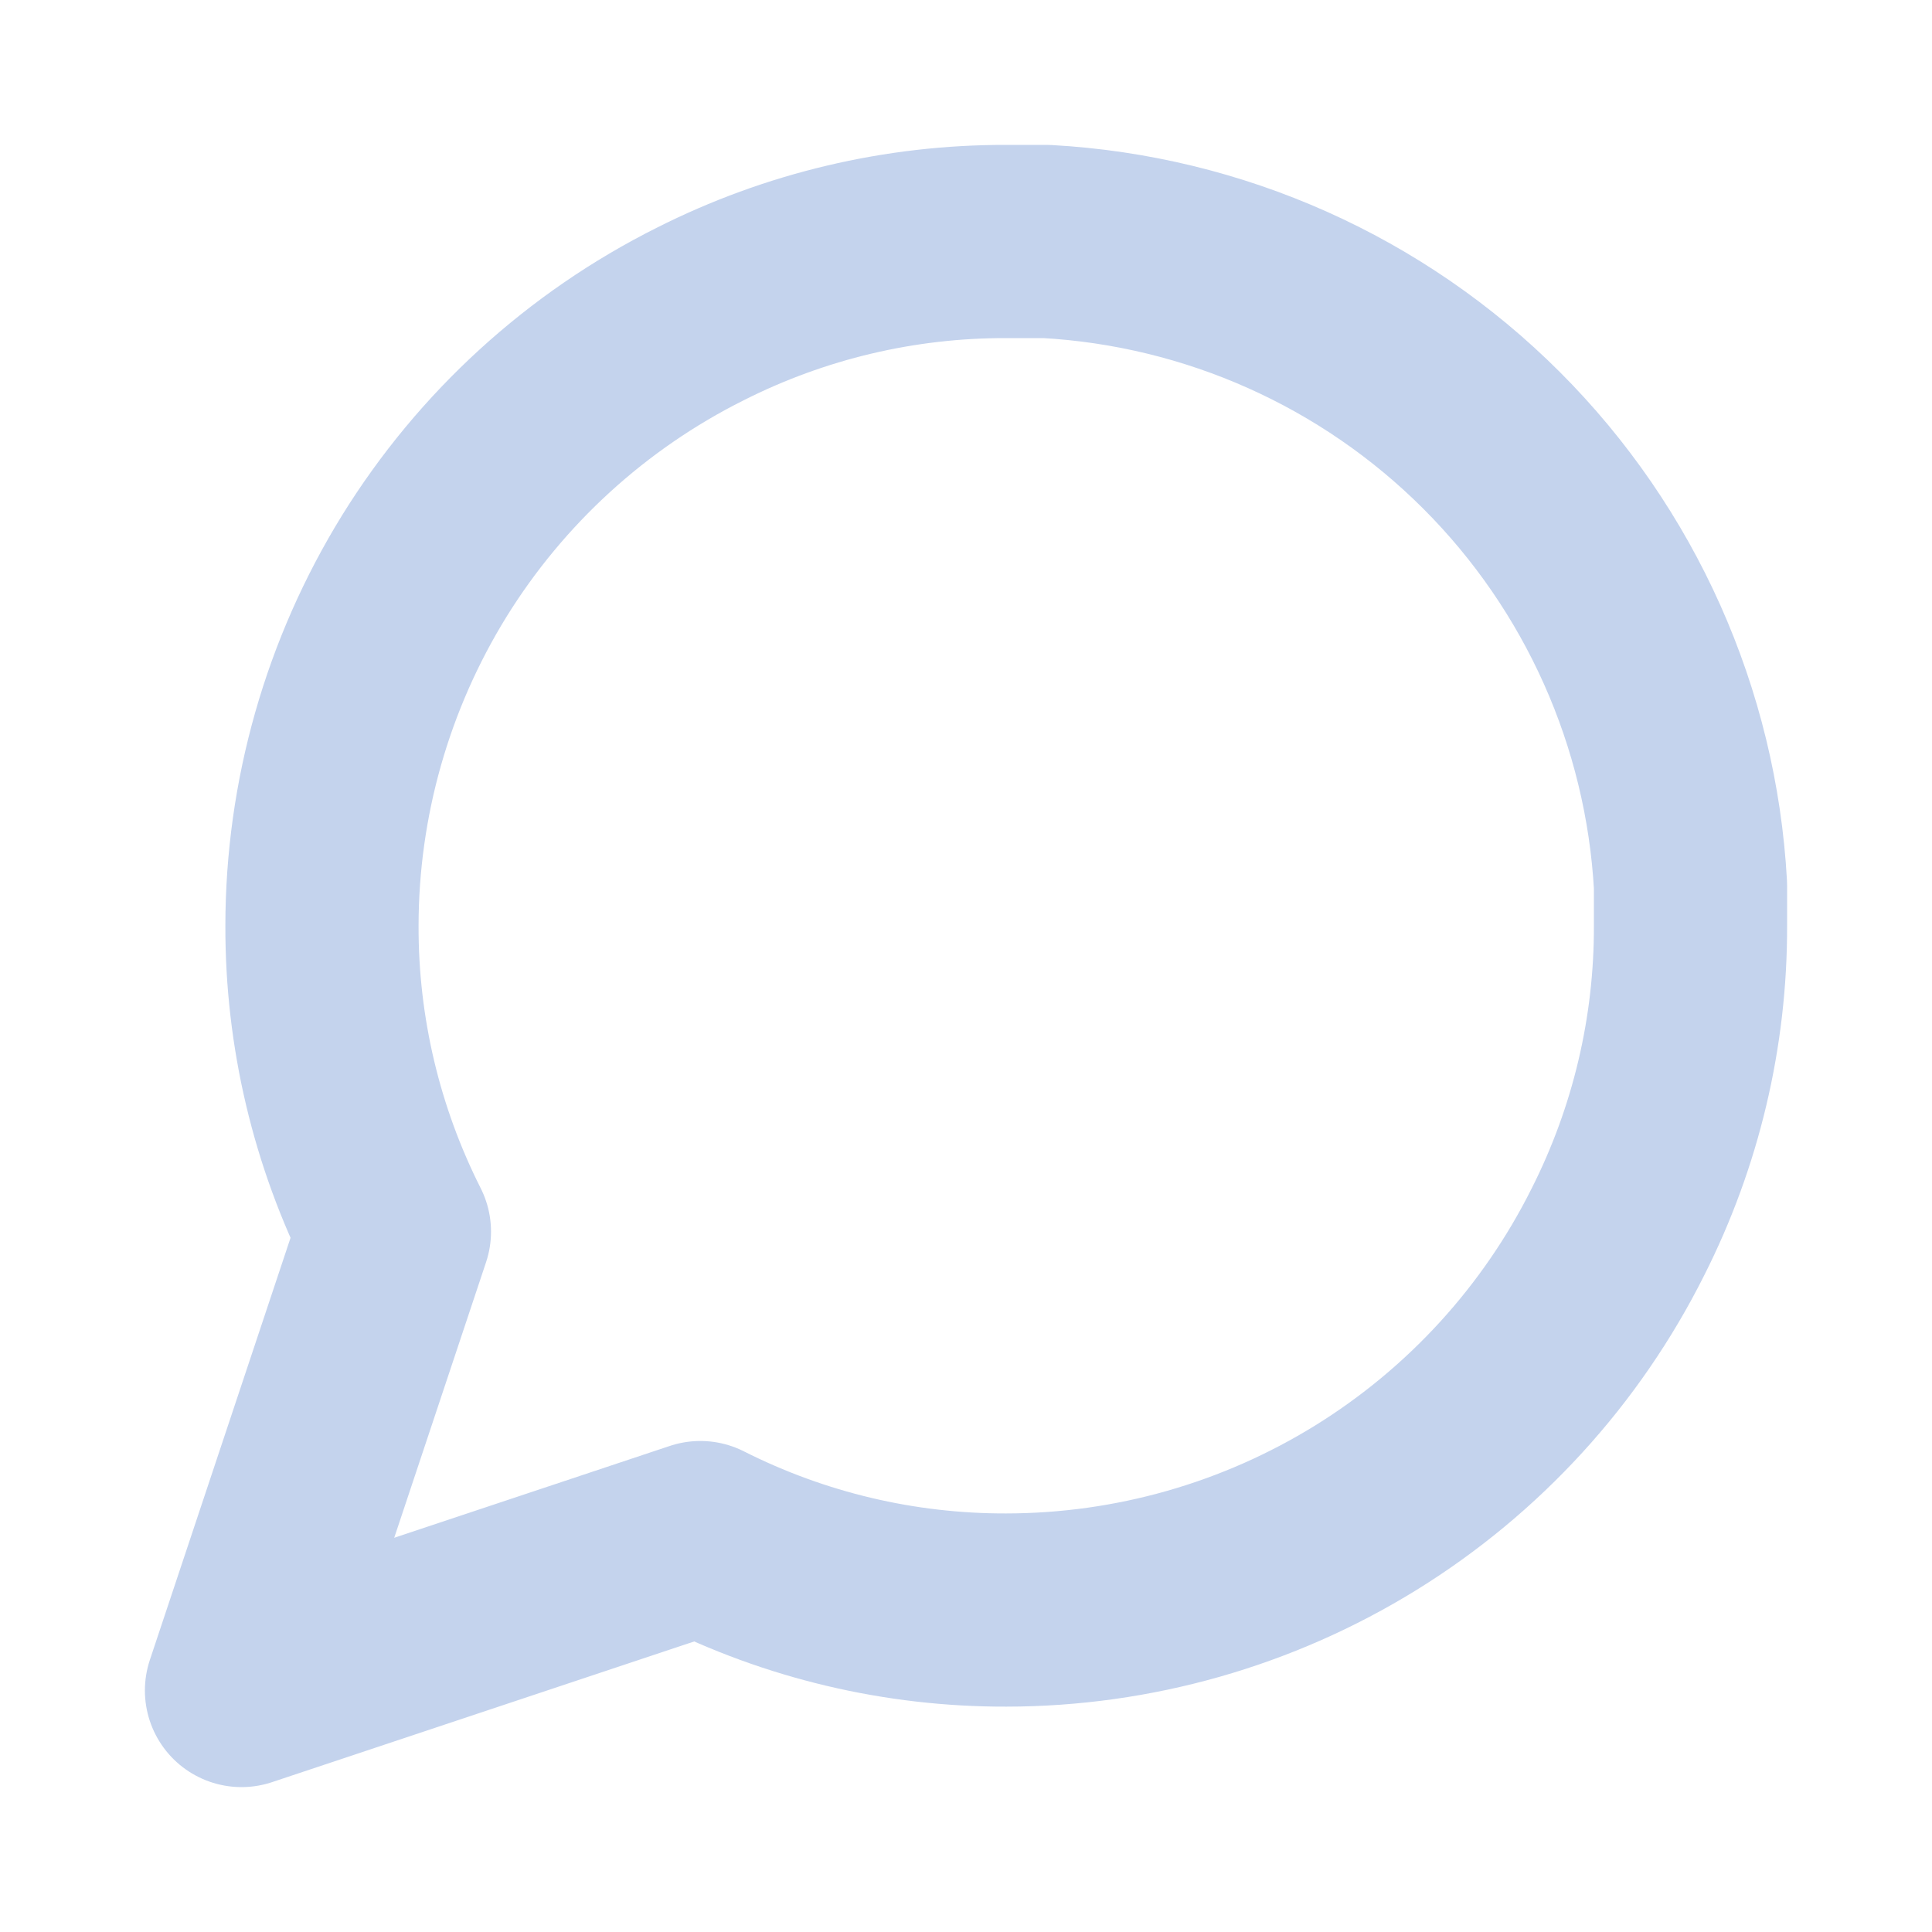
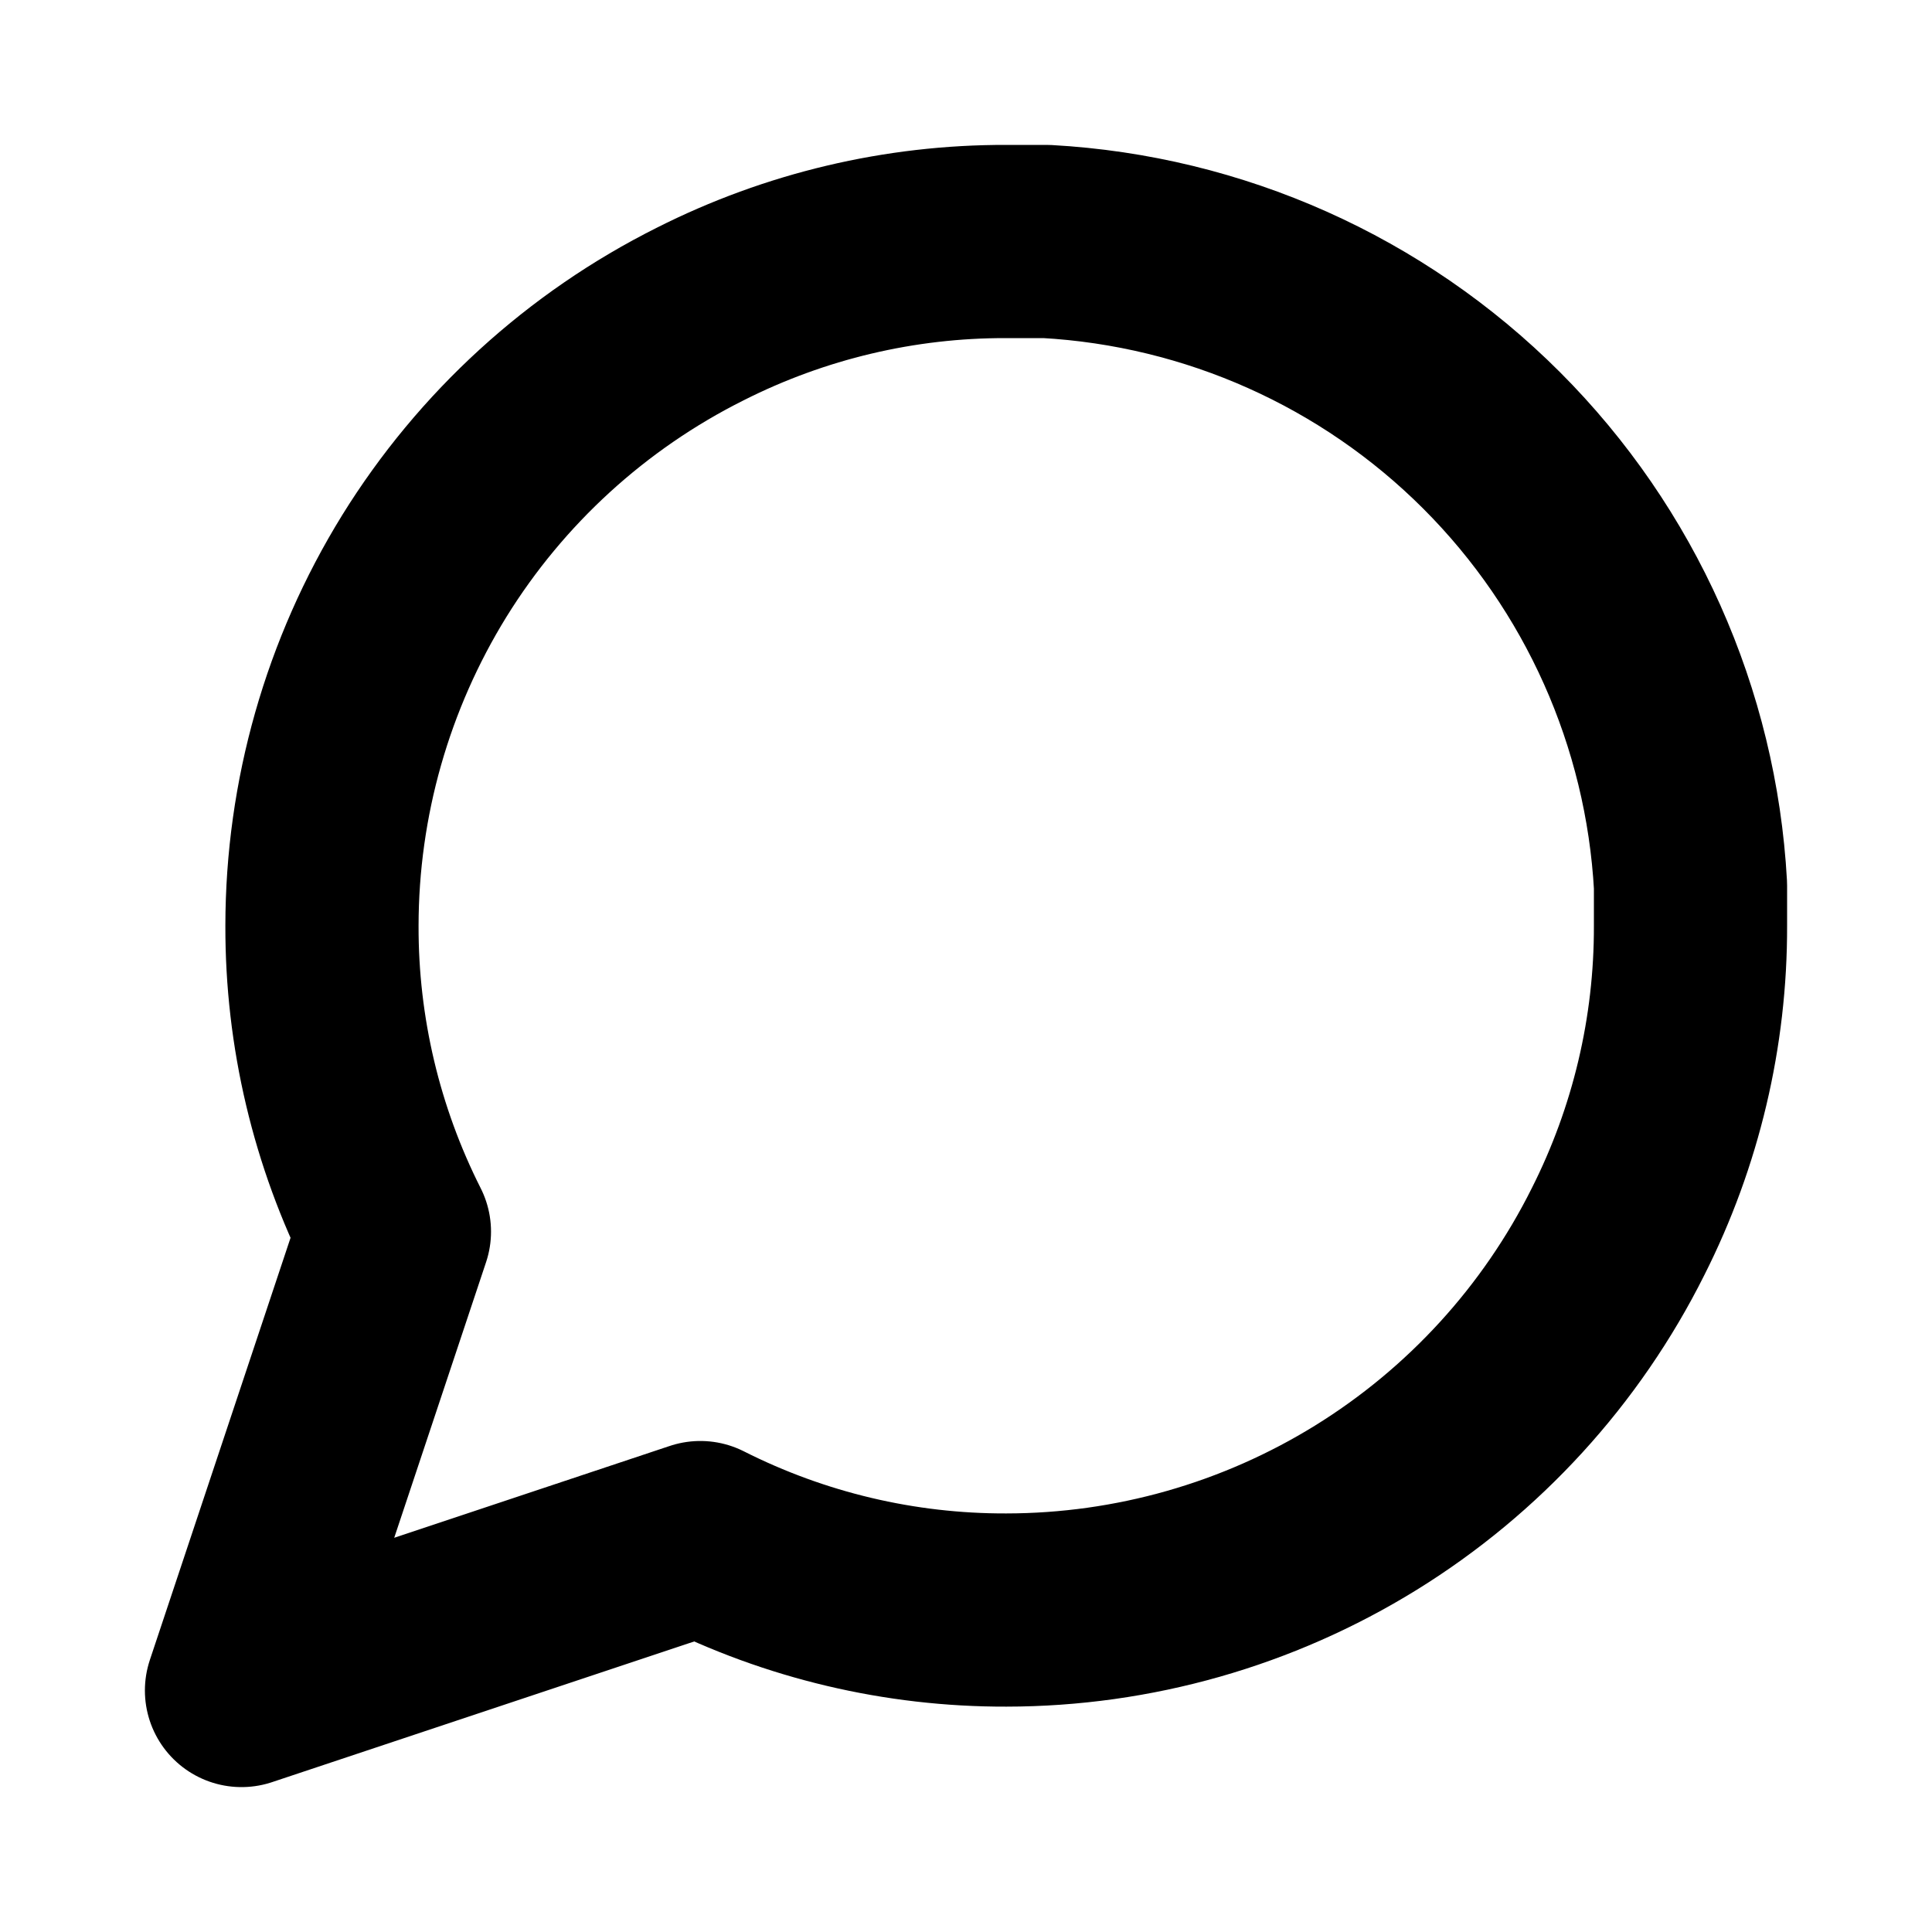
- <svg xmlns="http://www.w3.org/2000/svg" width="20" height="20" viewBox="0 0 20 20" fill="none">
+ <svg xmlns="http://www.w3.org/2000/svg" viewBox="0 0 20 20" fill="none">
  <g id="tool">
-     <path id="Vector" d="M17.5 9.583C17.503 10.683 17.246 11.768 16.75 12.75C16.162 13.927 15.258 14.916 14.139 15.608C13.021 16.299 11.732 16.666 10.417 16.667C9.317 16.67 8.232 16.413 7.25 15.917L2.5 17.5L4.083 12.75C3.587 11.768 3.33 10.683 3.333 9.583C3.334 8.268 3.701 6.979 4.392 5.86C5.084 4.742 6.074 3.838 7.25 3.25C8.232 2.754 9.317 2.497 10.417 2.5H10.833C12.57 2.596 14.211 3.329 15.441 4.559C16.671 5.789 17.404 7.43 17.5 9.167V9.583Z" stroke="#C4D3ED" stroke-width="2" stroke-linecap="round" stroke-linejoin="round" />
+     <path id="Vector" d="M17.5 9.583C17.503 10.683 17.246 11.768 16.75 12.75C16.162 13.927 15.258 14.916 14.139 15.608C13.021 16.299 11.732 16.666 10.417 16.667C9.317 16.67 8.232 16.413 7.25 15.917L2.5 17.5L4.083 12.75C3.587 11.768 3.33 10.683 3.333 9.583C3.334 8.268 3.701 6.979 4.392 5.86C5.084 4.742 6.074 3.838 7.25 3.25C8.232 2.754 9.317 2.497 10.417 2.5H10.833C12.57 2.596 14.211 3.329 15.441 4.559C16.671 5.789 17.404 7.43 17.5 9.167V9.583Z" stroke="currentColor" stroke-width="2" stroke-linecap="round" stroke-linejoin="round" />
  </g>
</svg>
